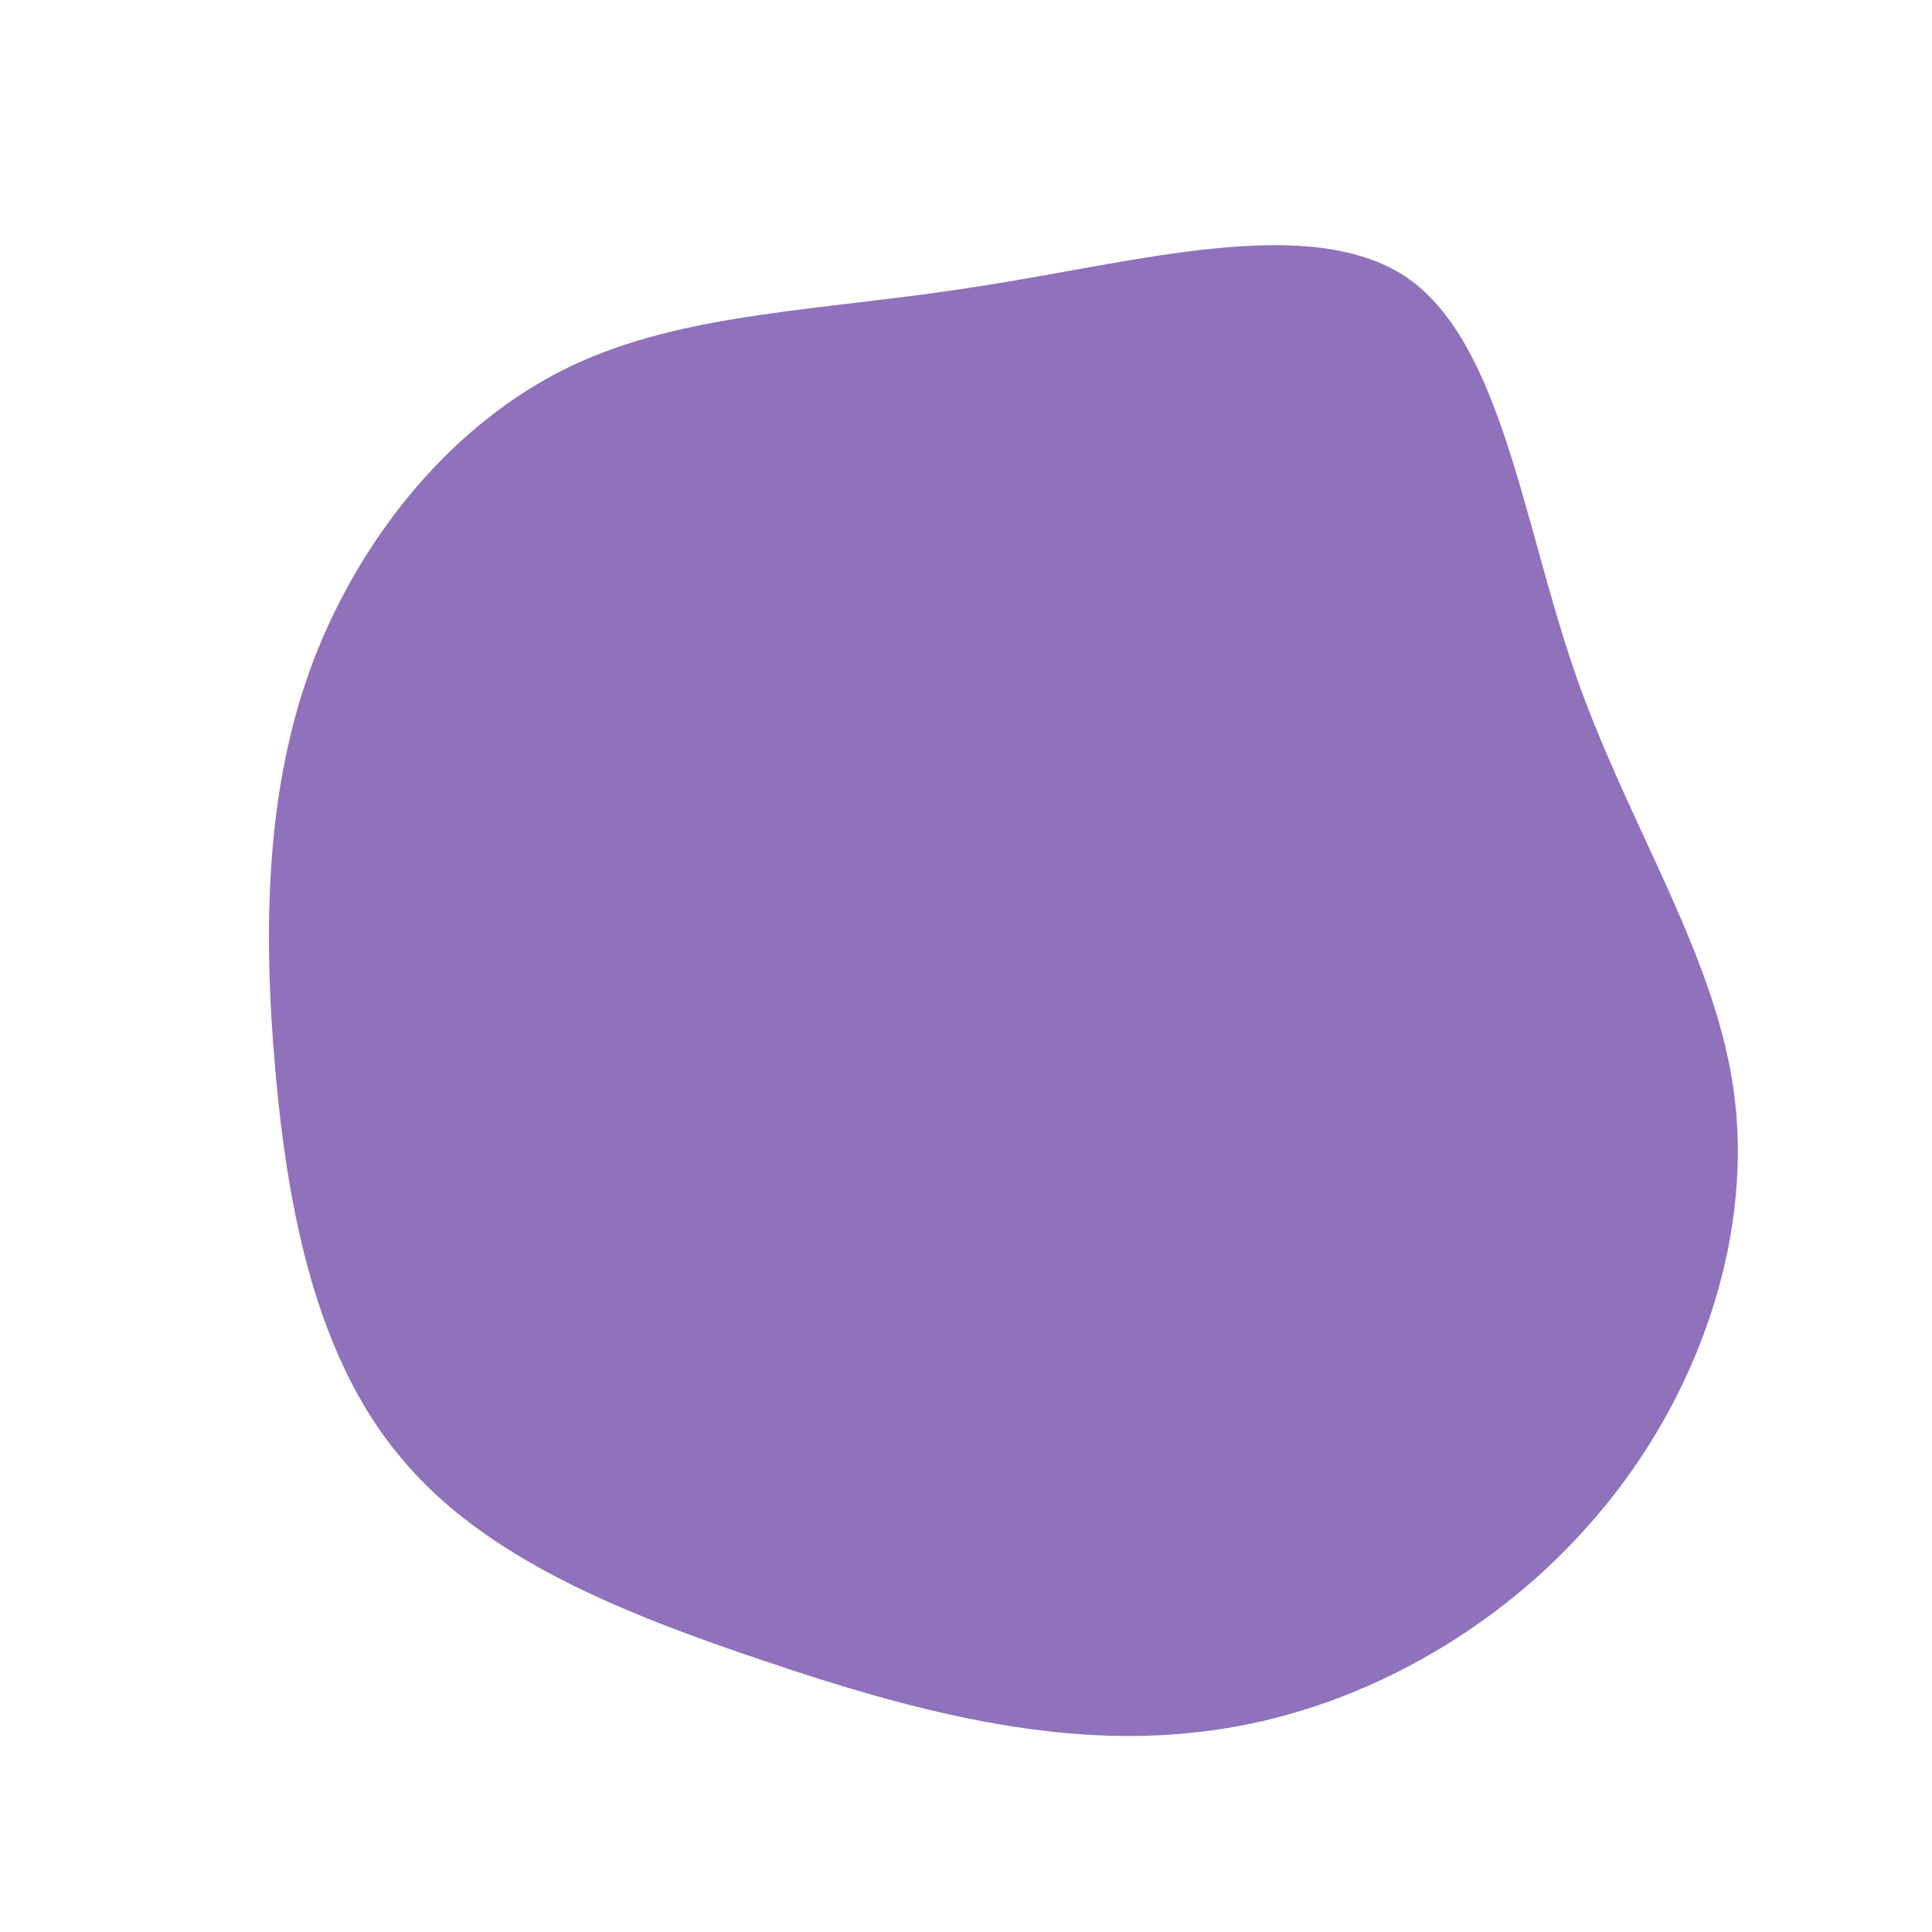
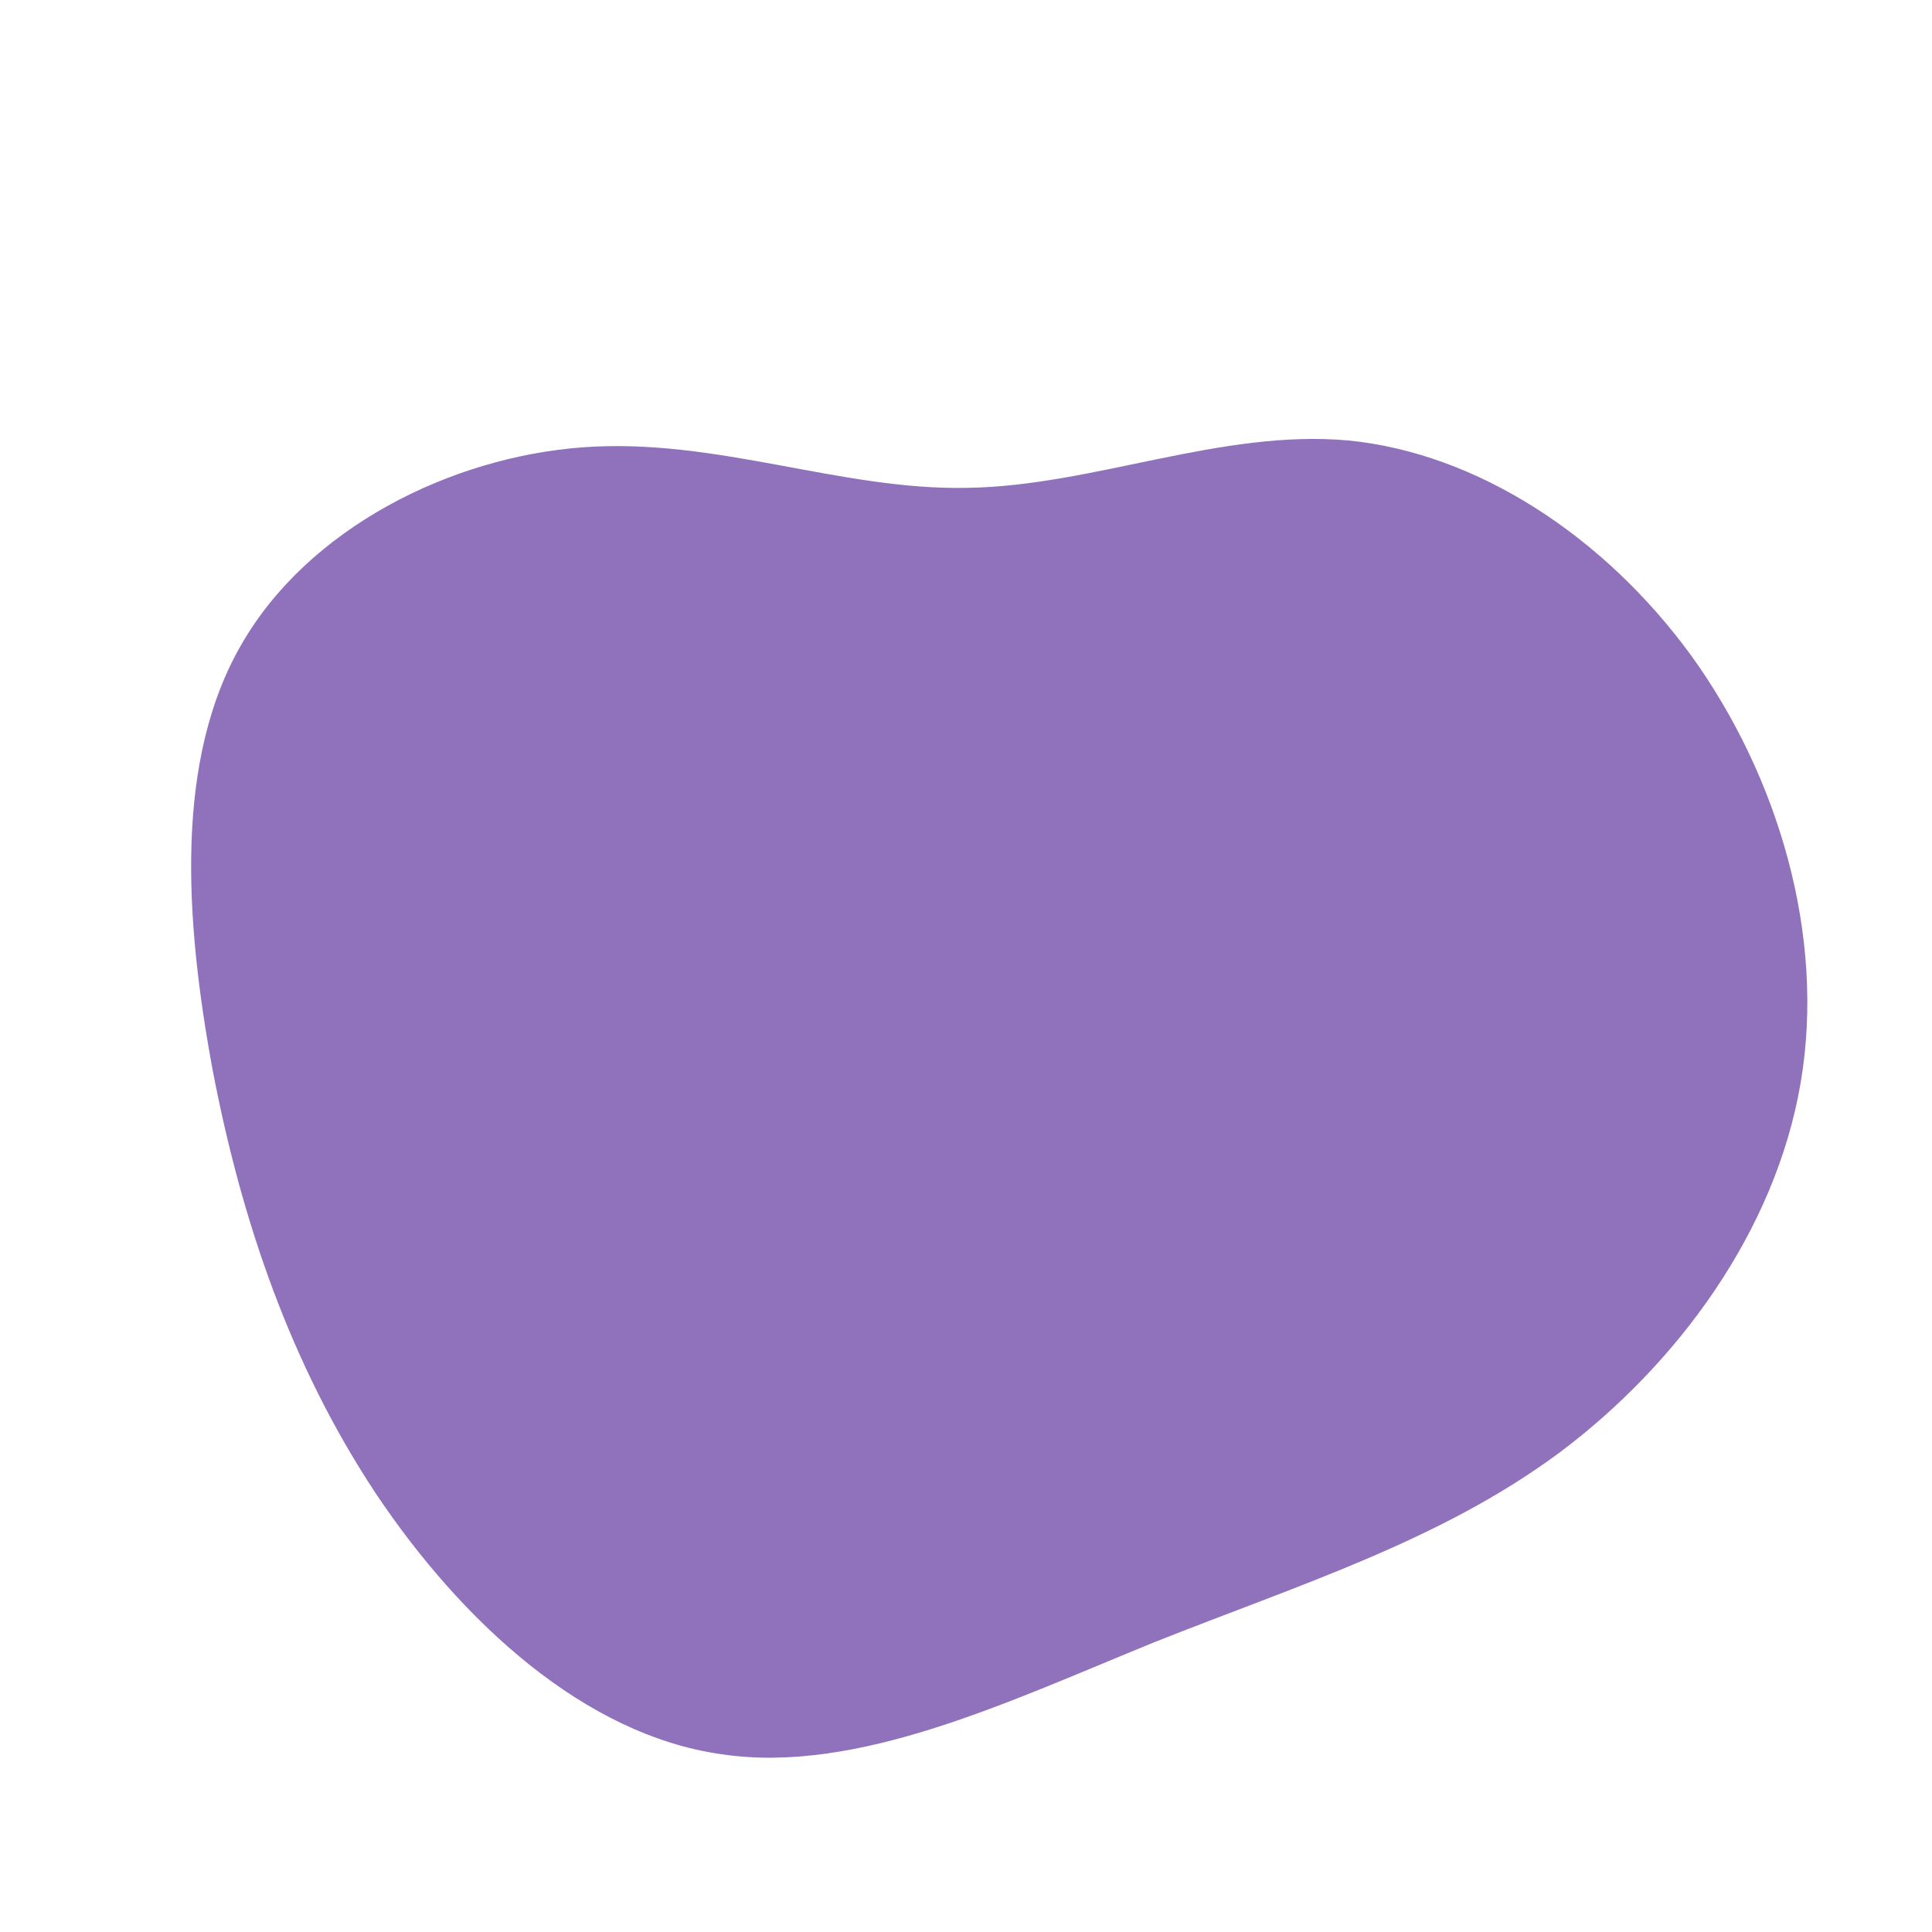
<svg xmlns="http://www.w3.org/2000/svg" viewBox="0 0 200 200">
-   <path fill="#9071BB" d="M45.6,-71.3C55.5,-64.5,57.6,-45.9,63.2,-29.9C68.8,-14,77.9,-0.7,79.6,13.9C81.3,28.6,75.7,44.7,65.4,56.8C55.1,69,40.1,77.3,24.9,79.2C9.6,81.2,-5.9,77,-20.7,72C-35.6,67,-49.9,61.3,-58.5,50.9C-67.2,40.6,-70.2,25.5,-71.5,10.8C-72.8,-4,-72.5,-18.5,-67.6,-31.5C-62.6,-44.6,-53.1,-56.2,-41.1,-62C-29.1,-67.8,-14.5,-67.8,1.6,-70.4C17.8,-72.9,35.6,-78,45.6,-71.3Z" transform="translate(100 100)" />
+   <path fill="#9071BB" d="M39.6,-54.4C52.8,-53.1,66,-44.6,75.1,-32.1C84.1,-19.6,89,-3.1,86.4,12.1C83.8,27.4,73.7,41.2,61.4,50.4C49.1,59.5,34.6,64,19.5,70C4.5,76.1,-11.2,83.7,-25.3,81.6C-39.5,79.6,-52.2,67.9,-61.1,54.6C-69.9,41.3,-75,26.4,-78,10.7C-80.9,-5,-81.9,-21.4,-75,-33.3C-68.1,-45.3,-53.4,-52.7,-39.6,-53.7C-25.8,-54.7,-12.9,-49.2,0.2,-49.5C13.2,-49.7,26.4,-55.6,39.6,-54.4Z" transform="translate(100 100)" />
</svg>
